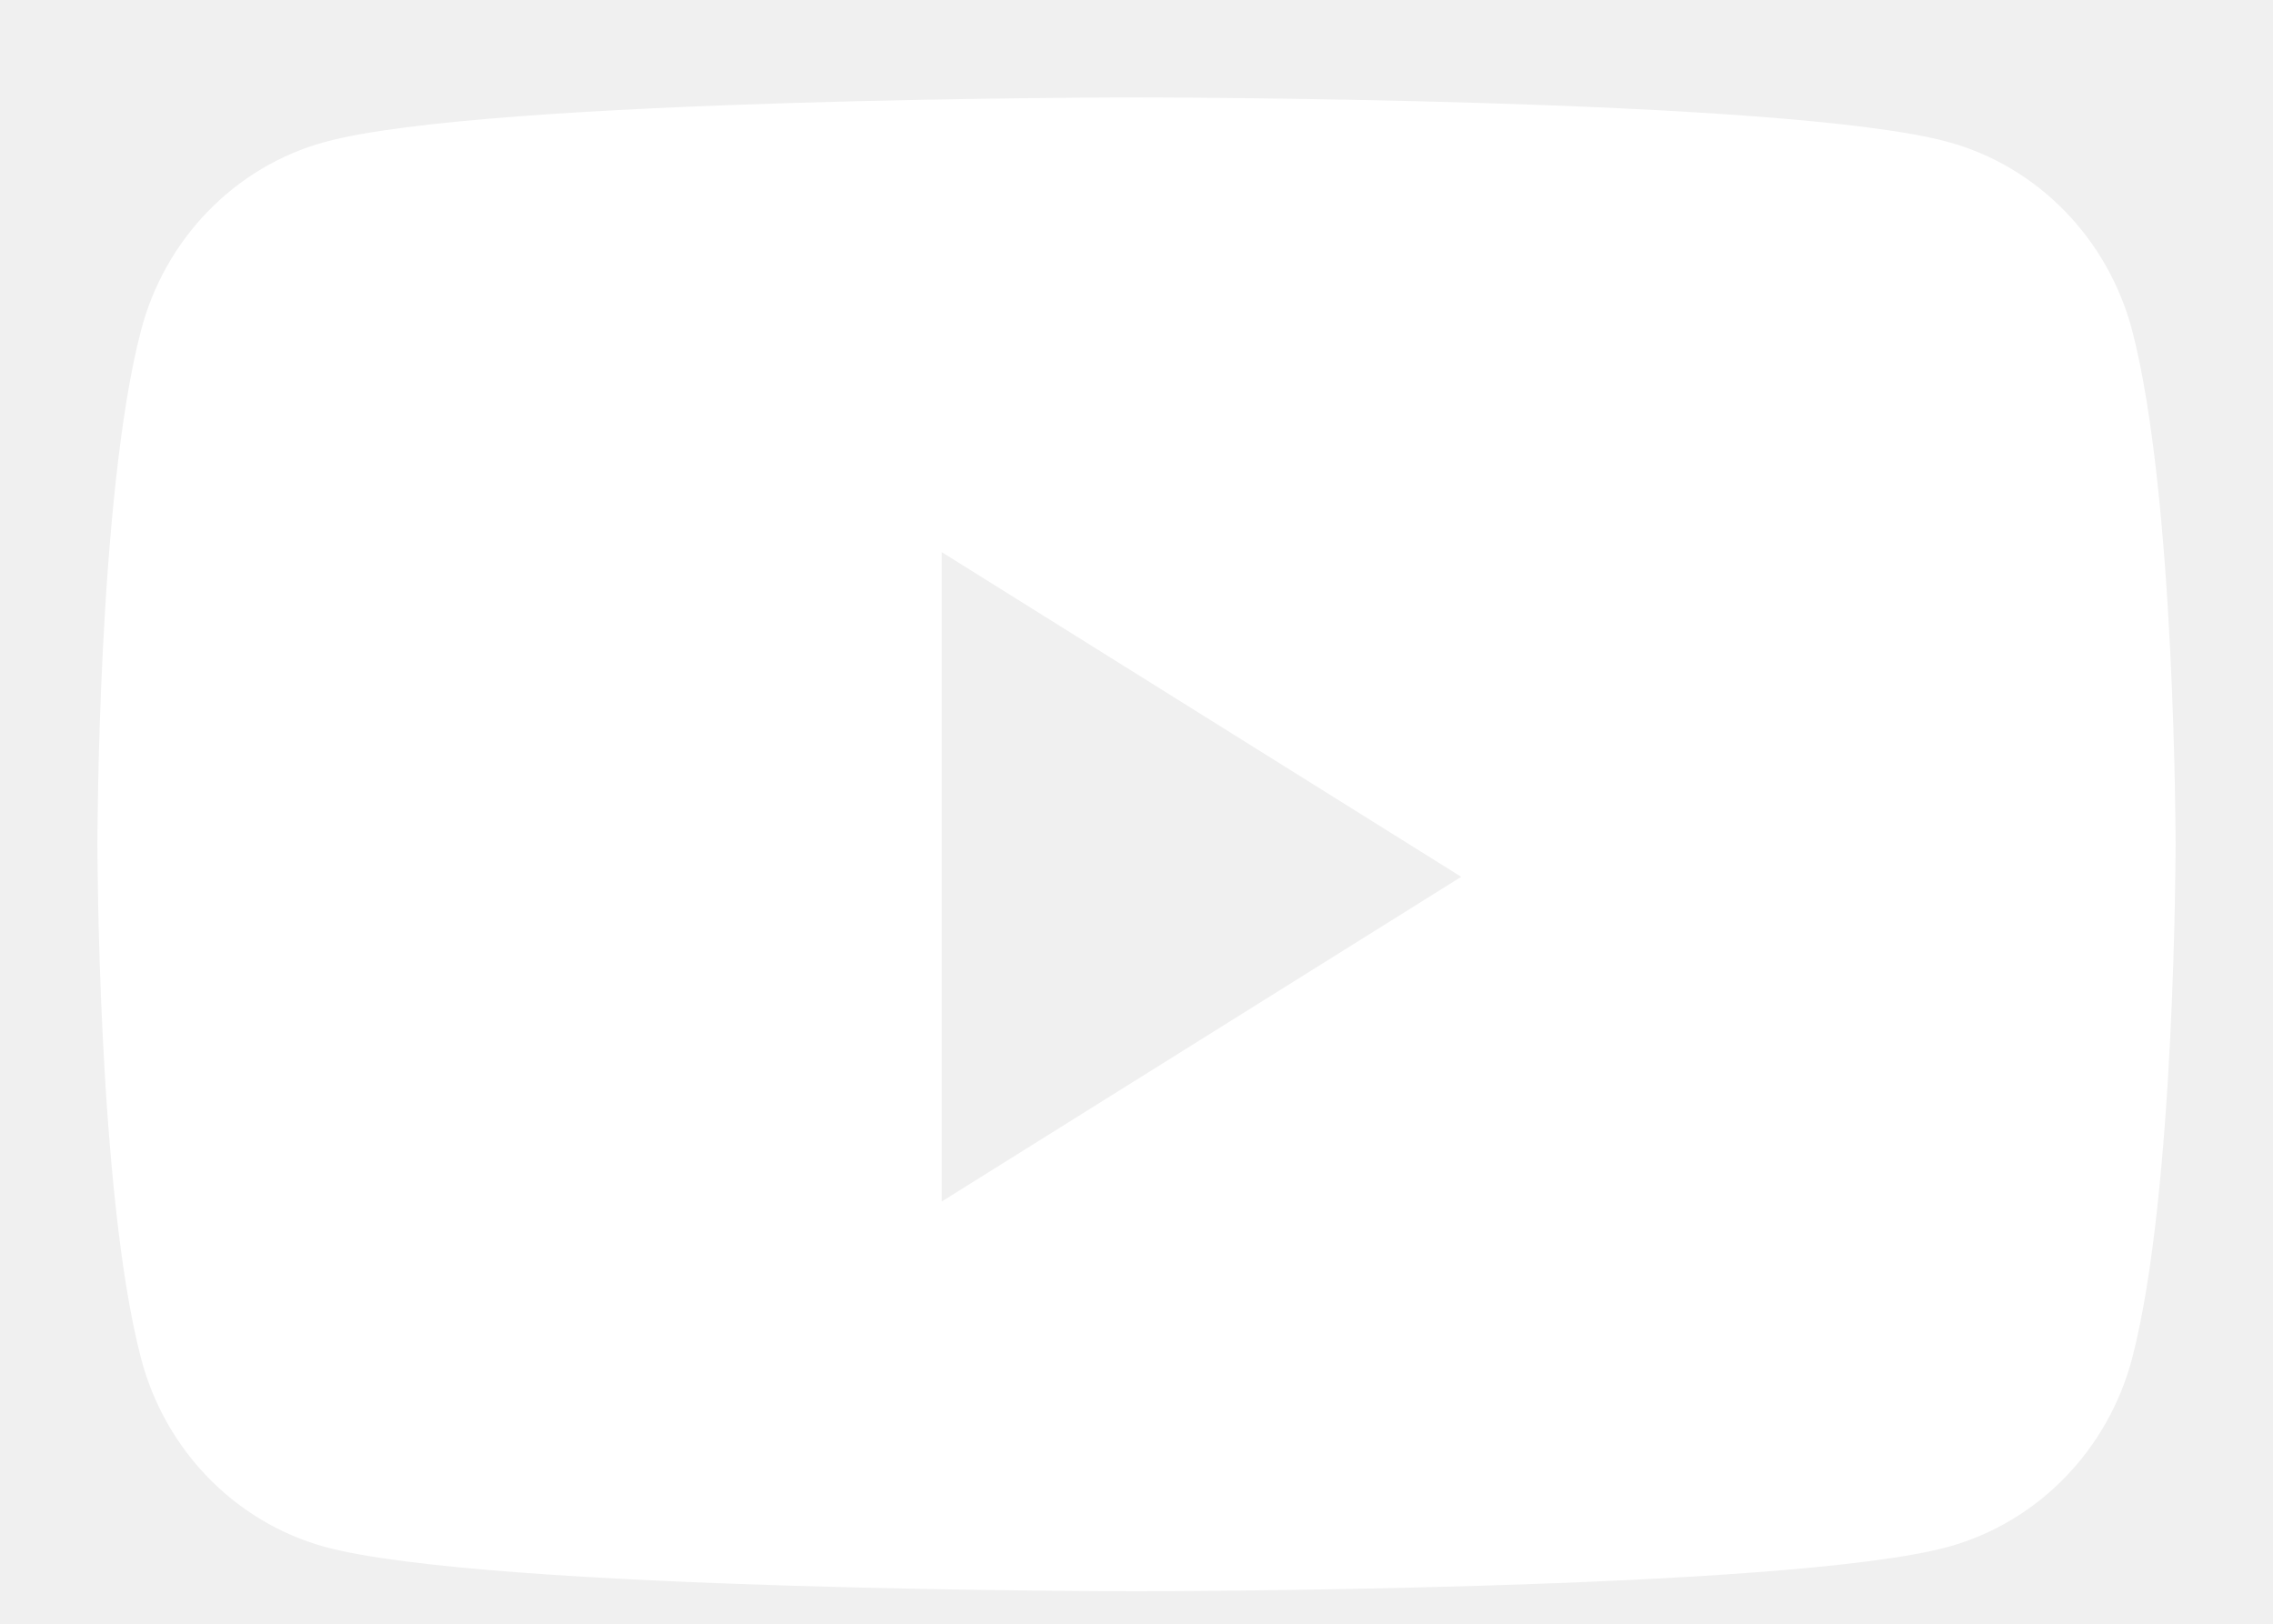
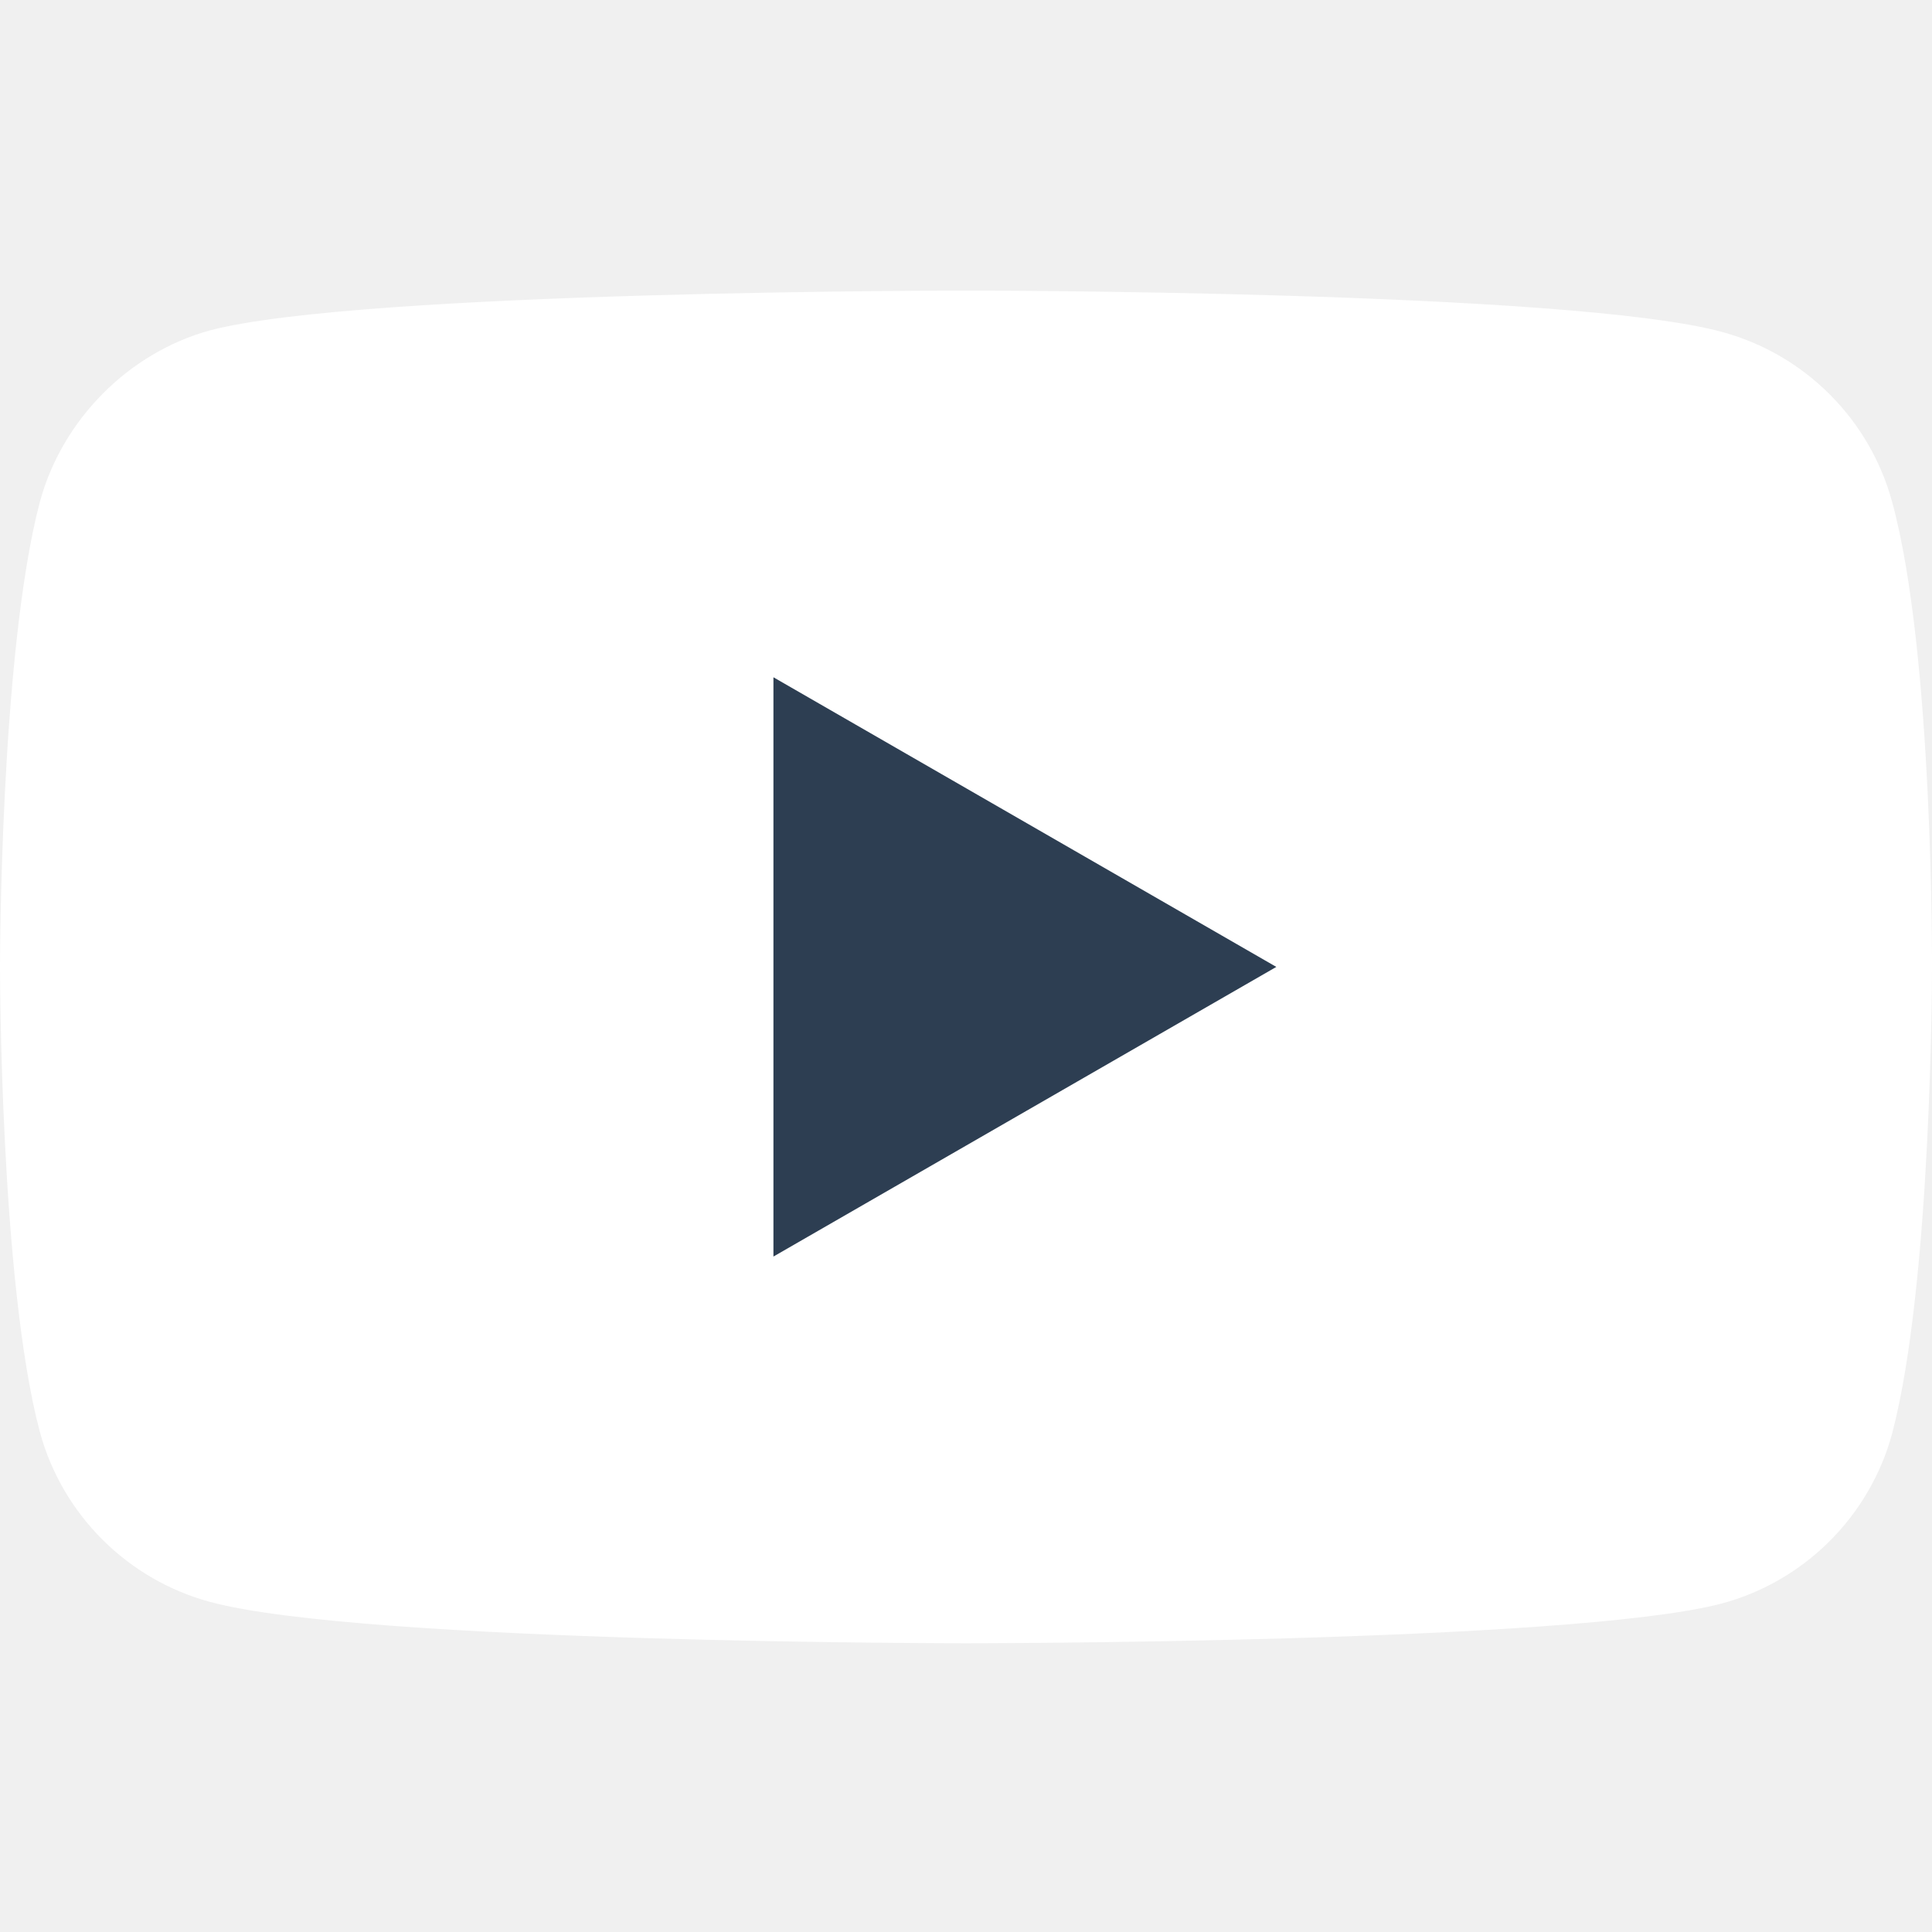
- <svg xmlns="http://www.w3.org/2000/svg" width="14" height="10" viewBox="0 0 14 10" fill="none">
-   <path fill-rule="evenodd" clip-rule="evenodd" d="M12.001 0.875C12.552 1.026 12.985 1.471 13.133 2.037C13.4 3.062 13.4 5.2 13.4 5.2C13.4 5.2 13.4 7.338 13.133 8.363C12.985 8.929 12.552 9.374 12.001 9.526C11.003 9.8 7 9.8 7 9.8C7 9.8 2.997 9.8 1.999 9.526C1.448 9.374 1.015 8.929 0.868 8.363C0.6 7.338 0.6 5.2 0.6 5.2C0.6 5.2 0.6 3.062 0.868 2.037C1.015 1.471 1.448 1.026 1.999 0.875C2.997 0.6 7 0.6 7 0.6C7 0.6 11.003 0.6 12.001 0.875ZM5.8 3.4V7.4L9 5.4L5.8 3.4Z" fill="white" />
+ <svg xmlns="http://www.w3.org/2000/svg" width="512" height="512" viewBox="0 0 512 512" fill="none">
+   <g clip-path="url(#clip0)">
+     <path d="M501.451 133.094C495.549 111.161 478.256 93.872 456.326 87.966C416.26 77.001 255.995 77.001 255.995 77.001C255.995 77.001 95.734 77.001 55.668 87.548C34.16 93.45 16.445 111.165 10.543 133.094C0 173.157 0 256.242 0 256.242C0 256.242 0 339.746 10.543 379.39C16.449 401.32 33.738 418.613 55.672 424.519C96.156 435.484 255.999 435.484 255.999 435.484C255.999 435.484 416.26 435.484 456.326 424.937C478.26 419.035 495.549 401.742 501.455 379.812C511.998 339.746 511.998 256.664 511.998 256.664C511.998 256.664 512.42 173.157 501.451 133.094Z" fill="white" />
+     <path d="M204.968 333L338.237 256.242L204.968 179.484V333Z" fill="#2D3E52" />
+   </g>
+   <defs>
+     <clipPath id="clip0">
+       <rect width="512" height="512" fill="white" />
+     </clipPath>
+   </defs>
</svg>
